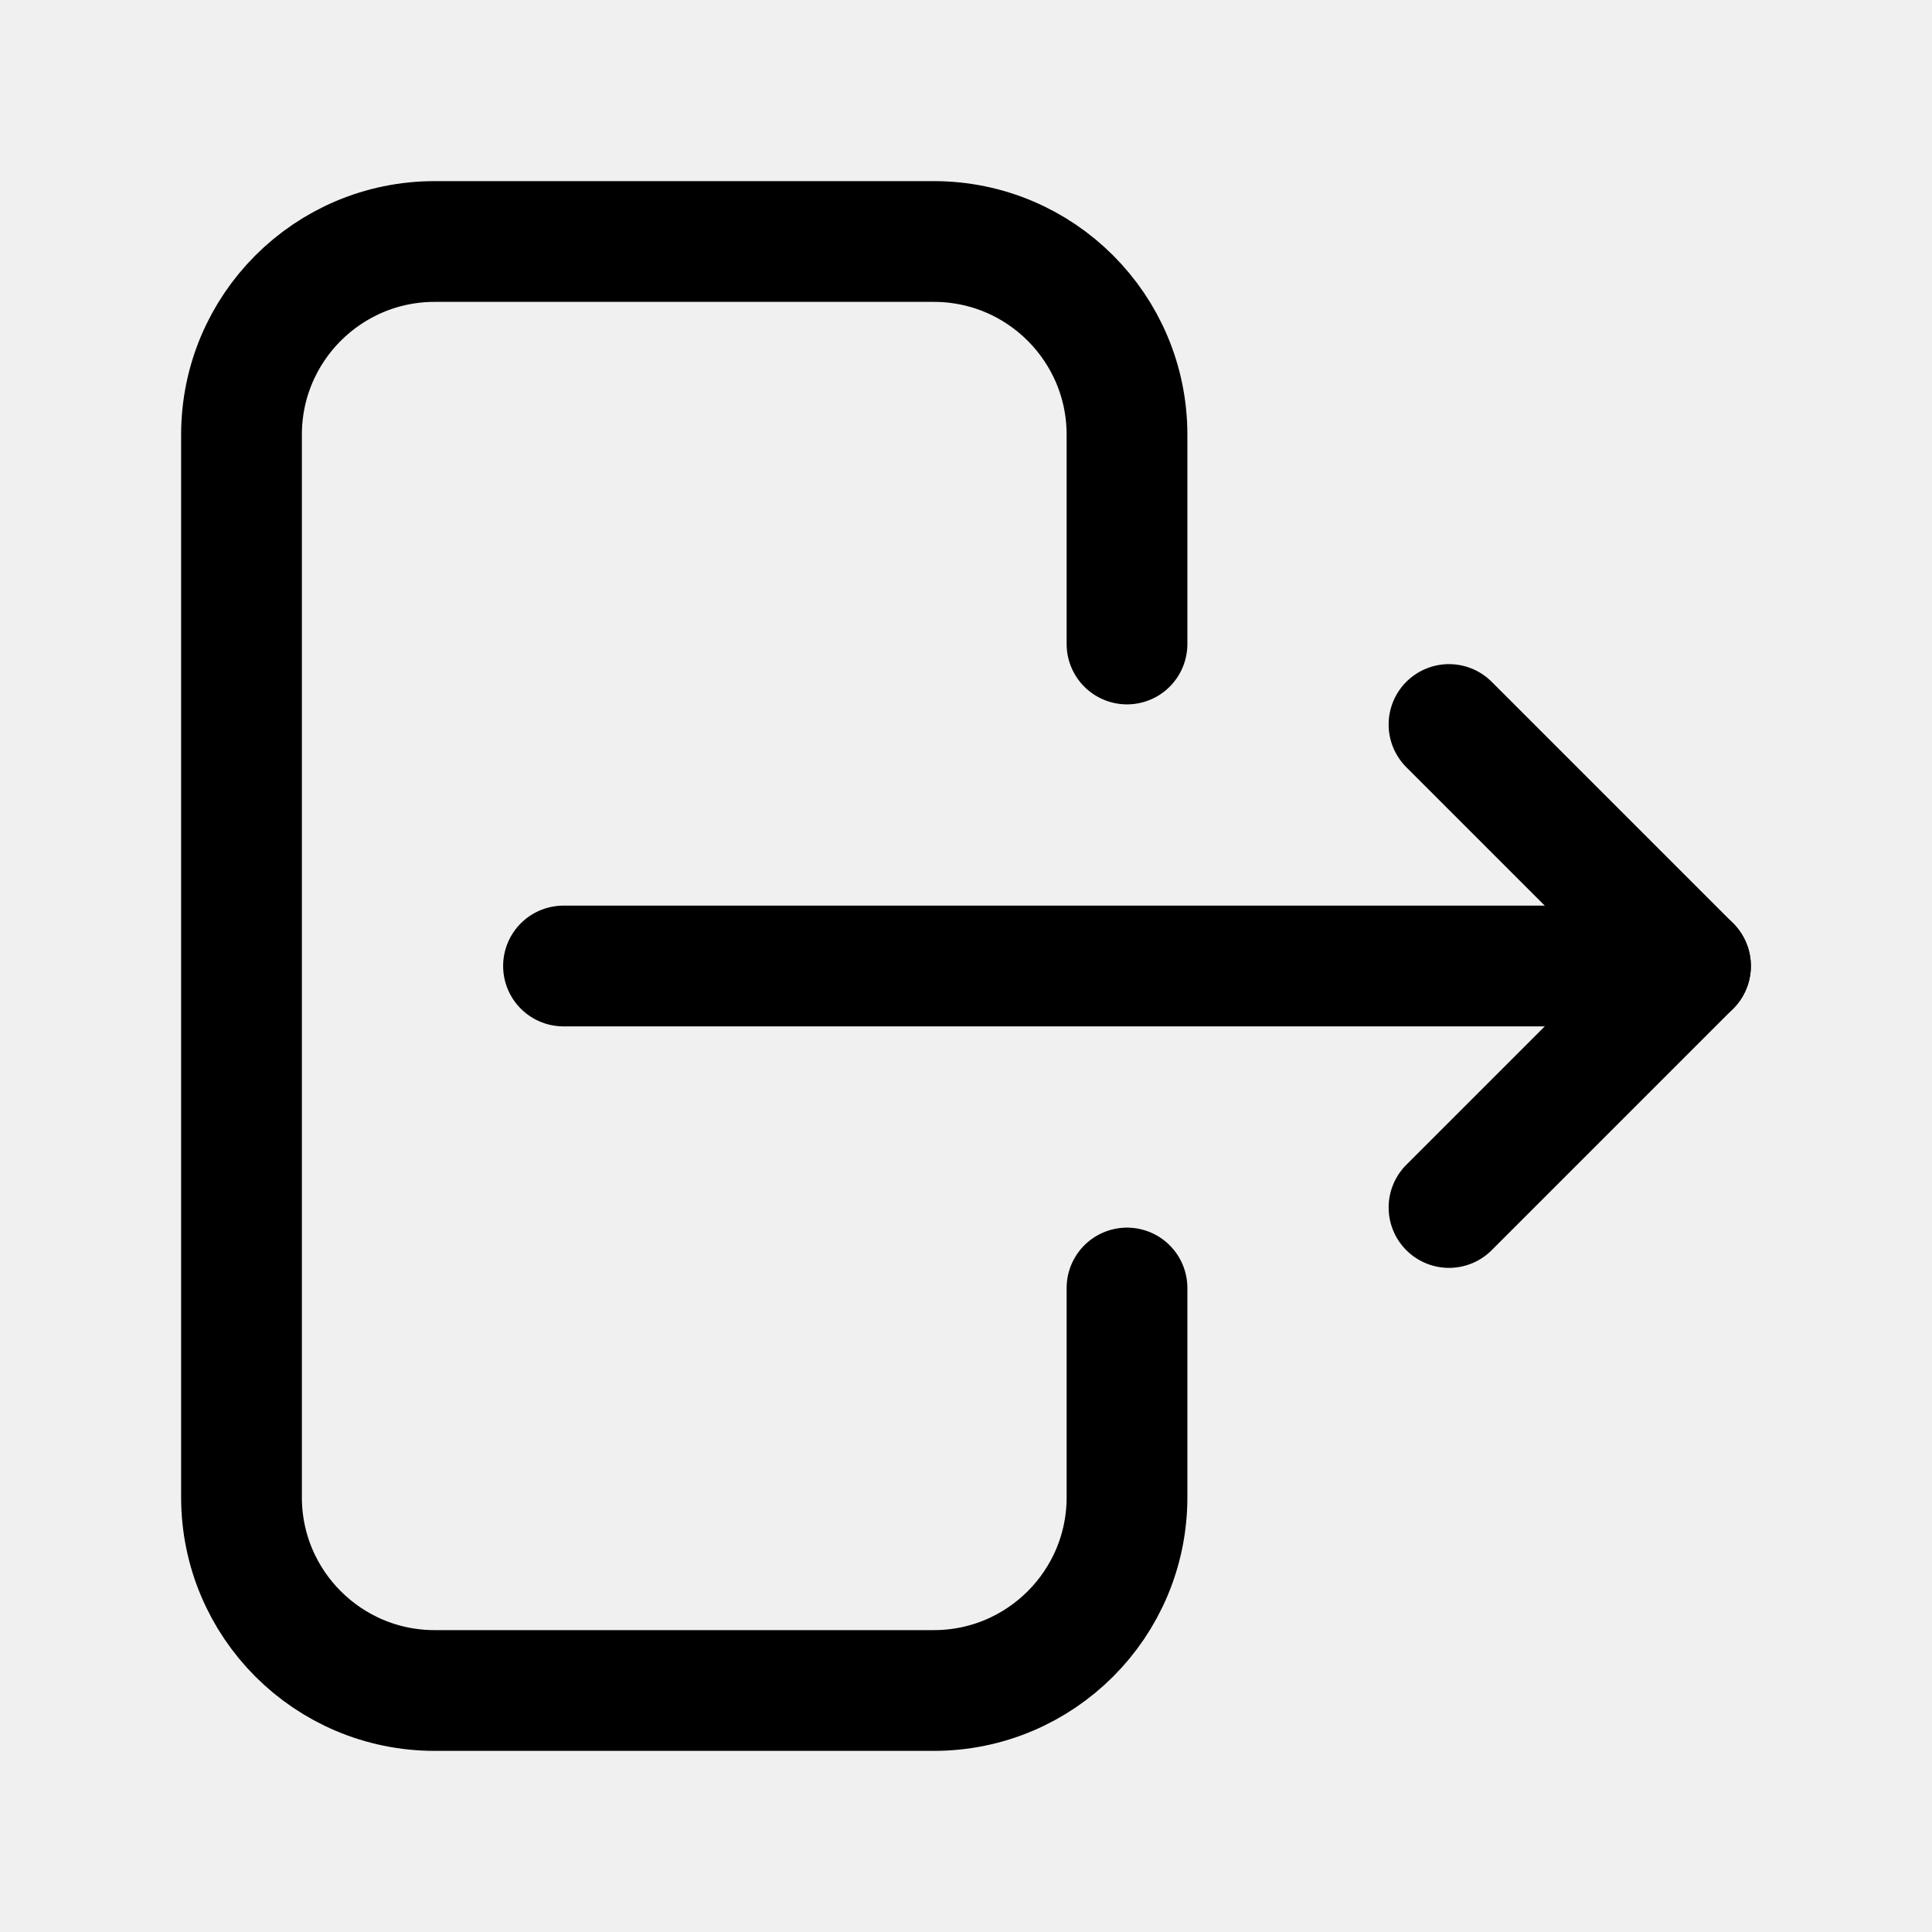
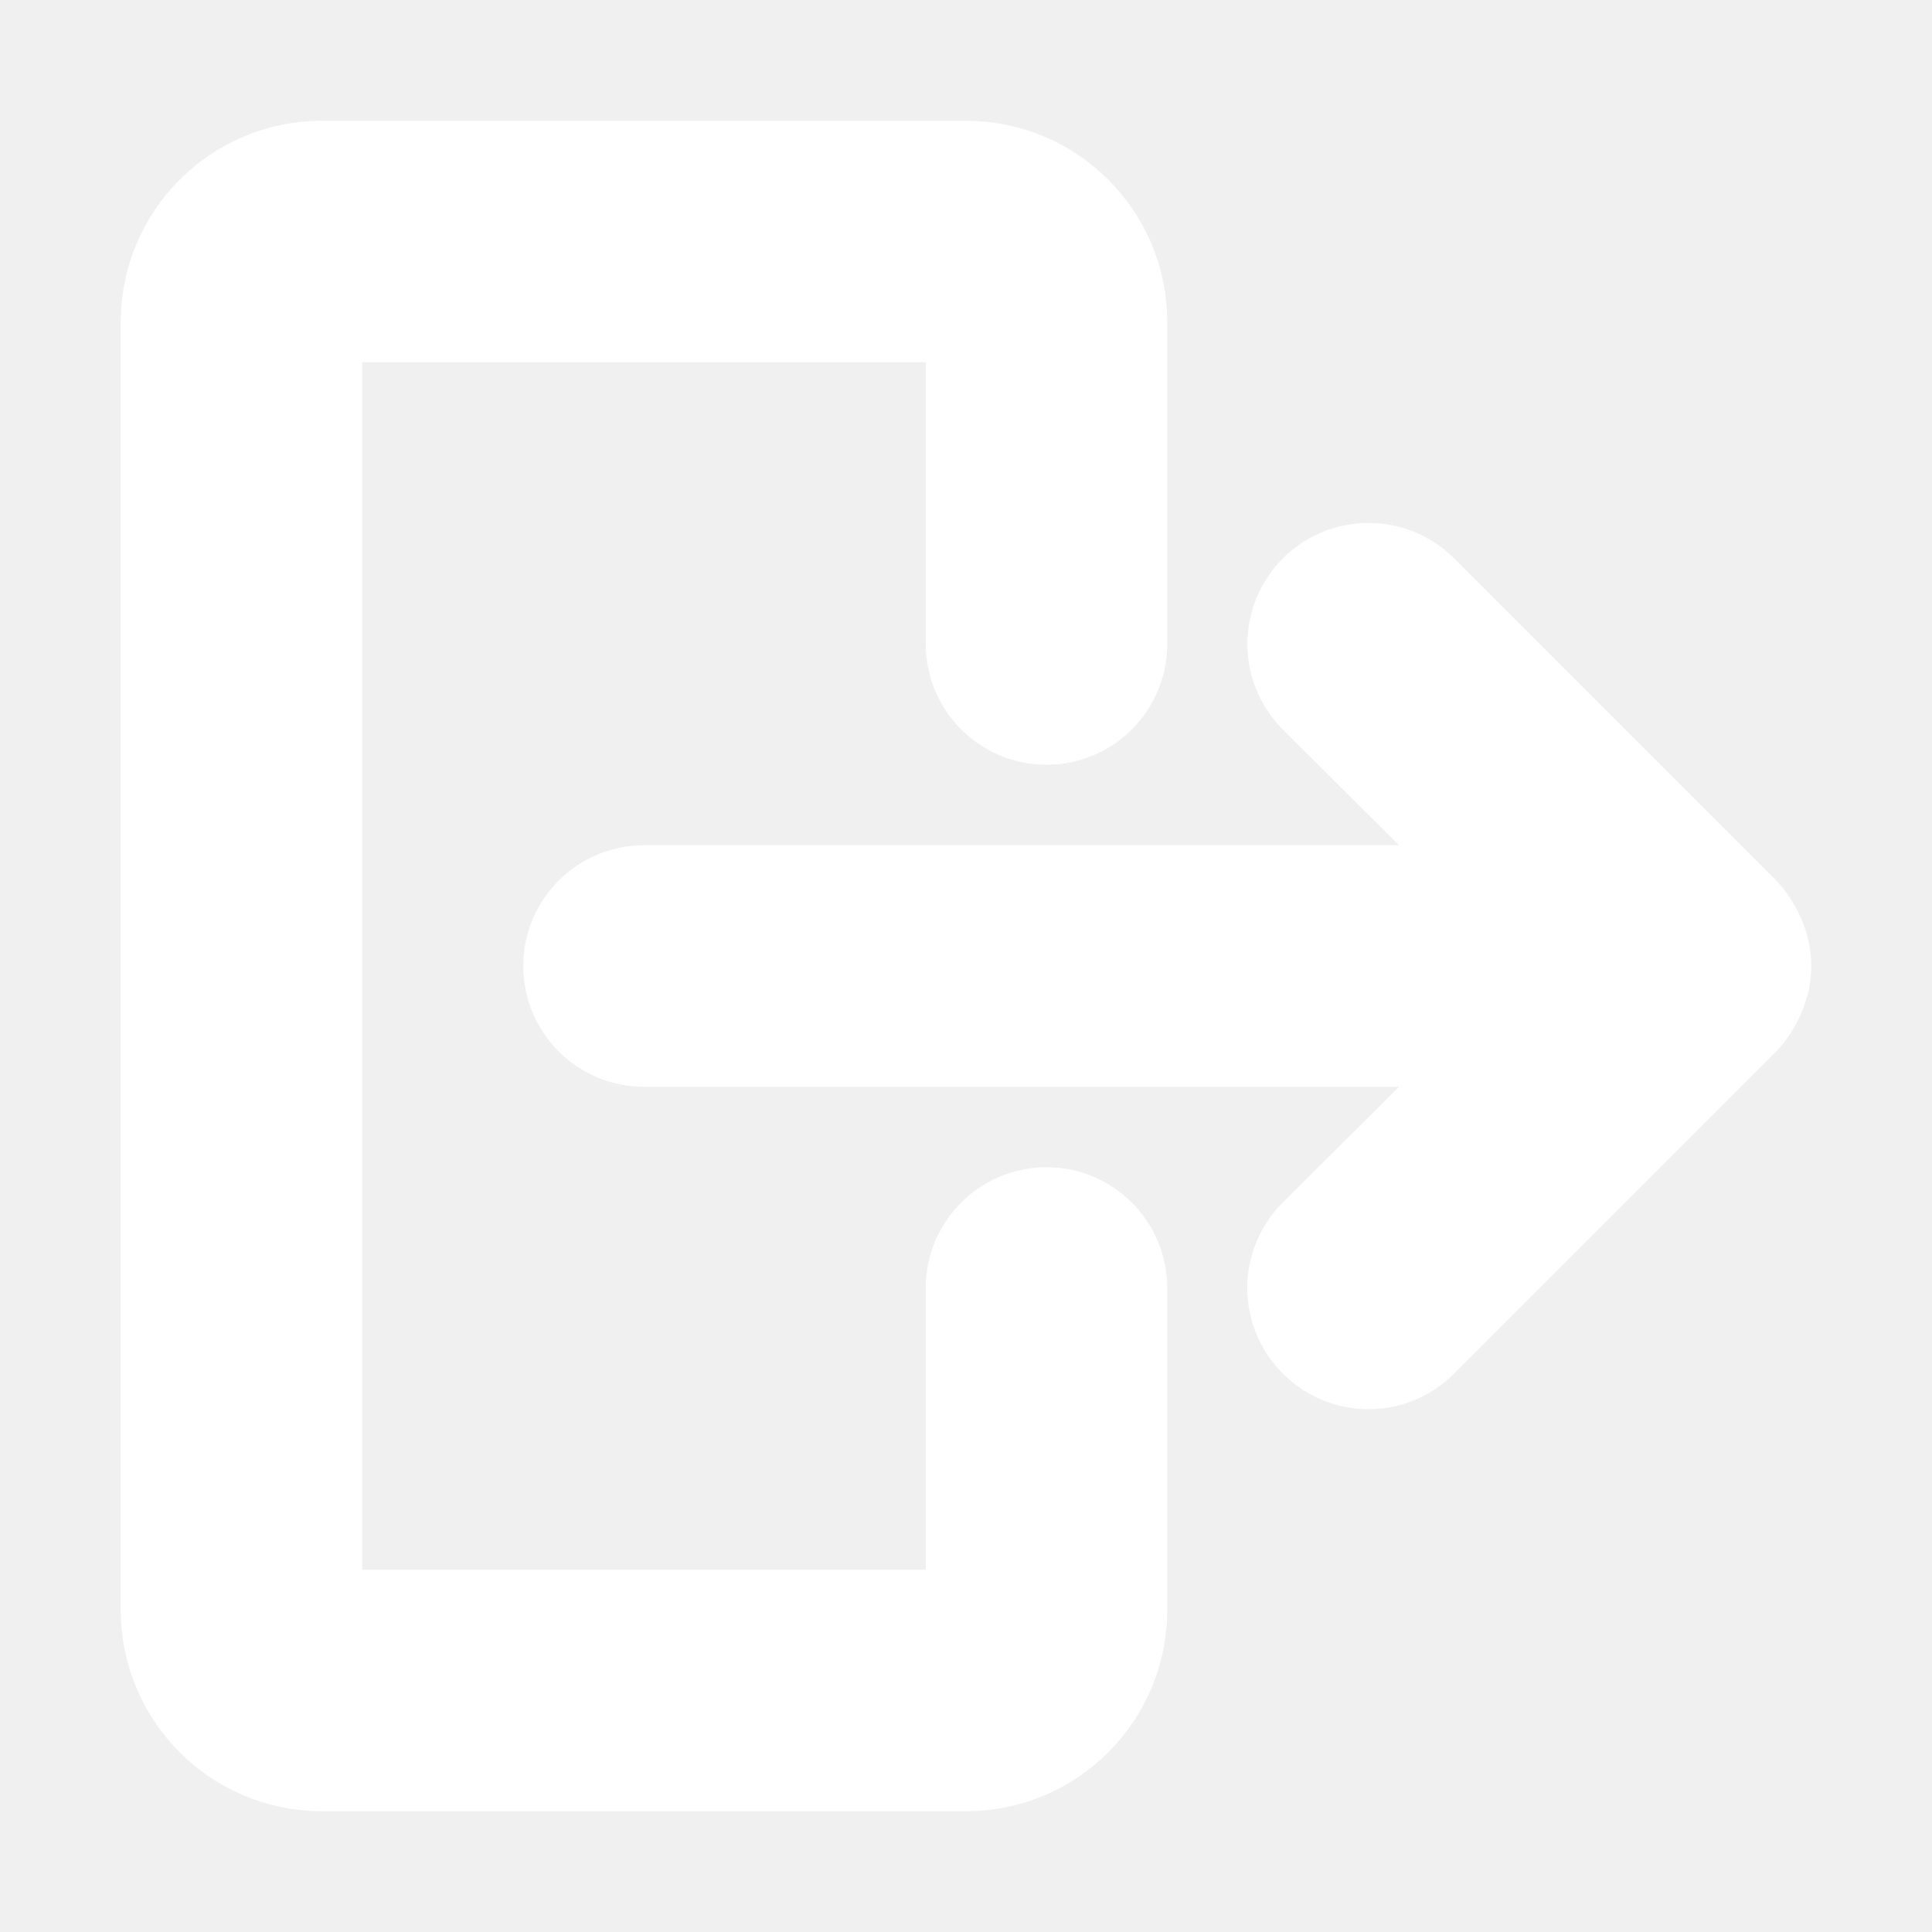
- <svg xmlns="http://www.w3.org/2000/svg" width="800px" height="800px" viewBox="0 0 24 24" fill="none">
-   <path d="m18 15 3-3-3-3" stroke="#000" stroke-width="1.5" stroke-linecap="round" stroke-linejoin="round" />
-   <path d="M21 12H7M14 16v2.6a2.4 2.4 0 0 1-2.4 2.4H5.4A2.4 2.4 0 0 1 3 18.6V5.4A2.4 2.4 0 0 1 5.4 3h6.2A2.4 2.4 0 0 1 14 5.4V8" stroke="#000" stroke-width="1.5" stroke-miterlimit="10" stroke-linecap="round" />
+ <svg xmlns="http://www.w3.org/2000/svg" fill="#ffffff" width="64px" height="64px" viewBox="0 0 24 24" id="sign-out-alt-2" class="icon glyph" stroke="#ffffff">
+   <g id="SVGRepo_bgCarrier" stroke-width="0" />
+   <g id="SVGRepo_tracerCarrier" stroke-linecap="round" stroke-linejoin="round" />
+   <g id="SVGRepo_iconCarrier">
+     <path d="M13,15a1,1,0,0,0-1,1v4H4V4h8V8a1,1,0,0,0,2,0V4a2,2,0,0,0-2-2H4A2,2,0,0,0,2,4V20a2,2,0,0,0,2,2h8a2,2,0,0,0,2-2V16A1,1,0,0,0,13,15Z" />
+     <path d="M21.92,11.62a1.15,1.15,0,0,0-.21-.33h0l-4-4a1,1,0,1,0-1.42,1.42L18.59,11H8a1,1,0,0,0,0,2H18.59l-2.3,2.29a1,1,0,0,0,0,1.42,1,1,0,0,0,1.42,0l4-4h0a1.15,1.15,0,0,0,.21-.33.94.94,0,0,0,0-.76Z" />
+   </g>
</svg>
